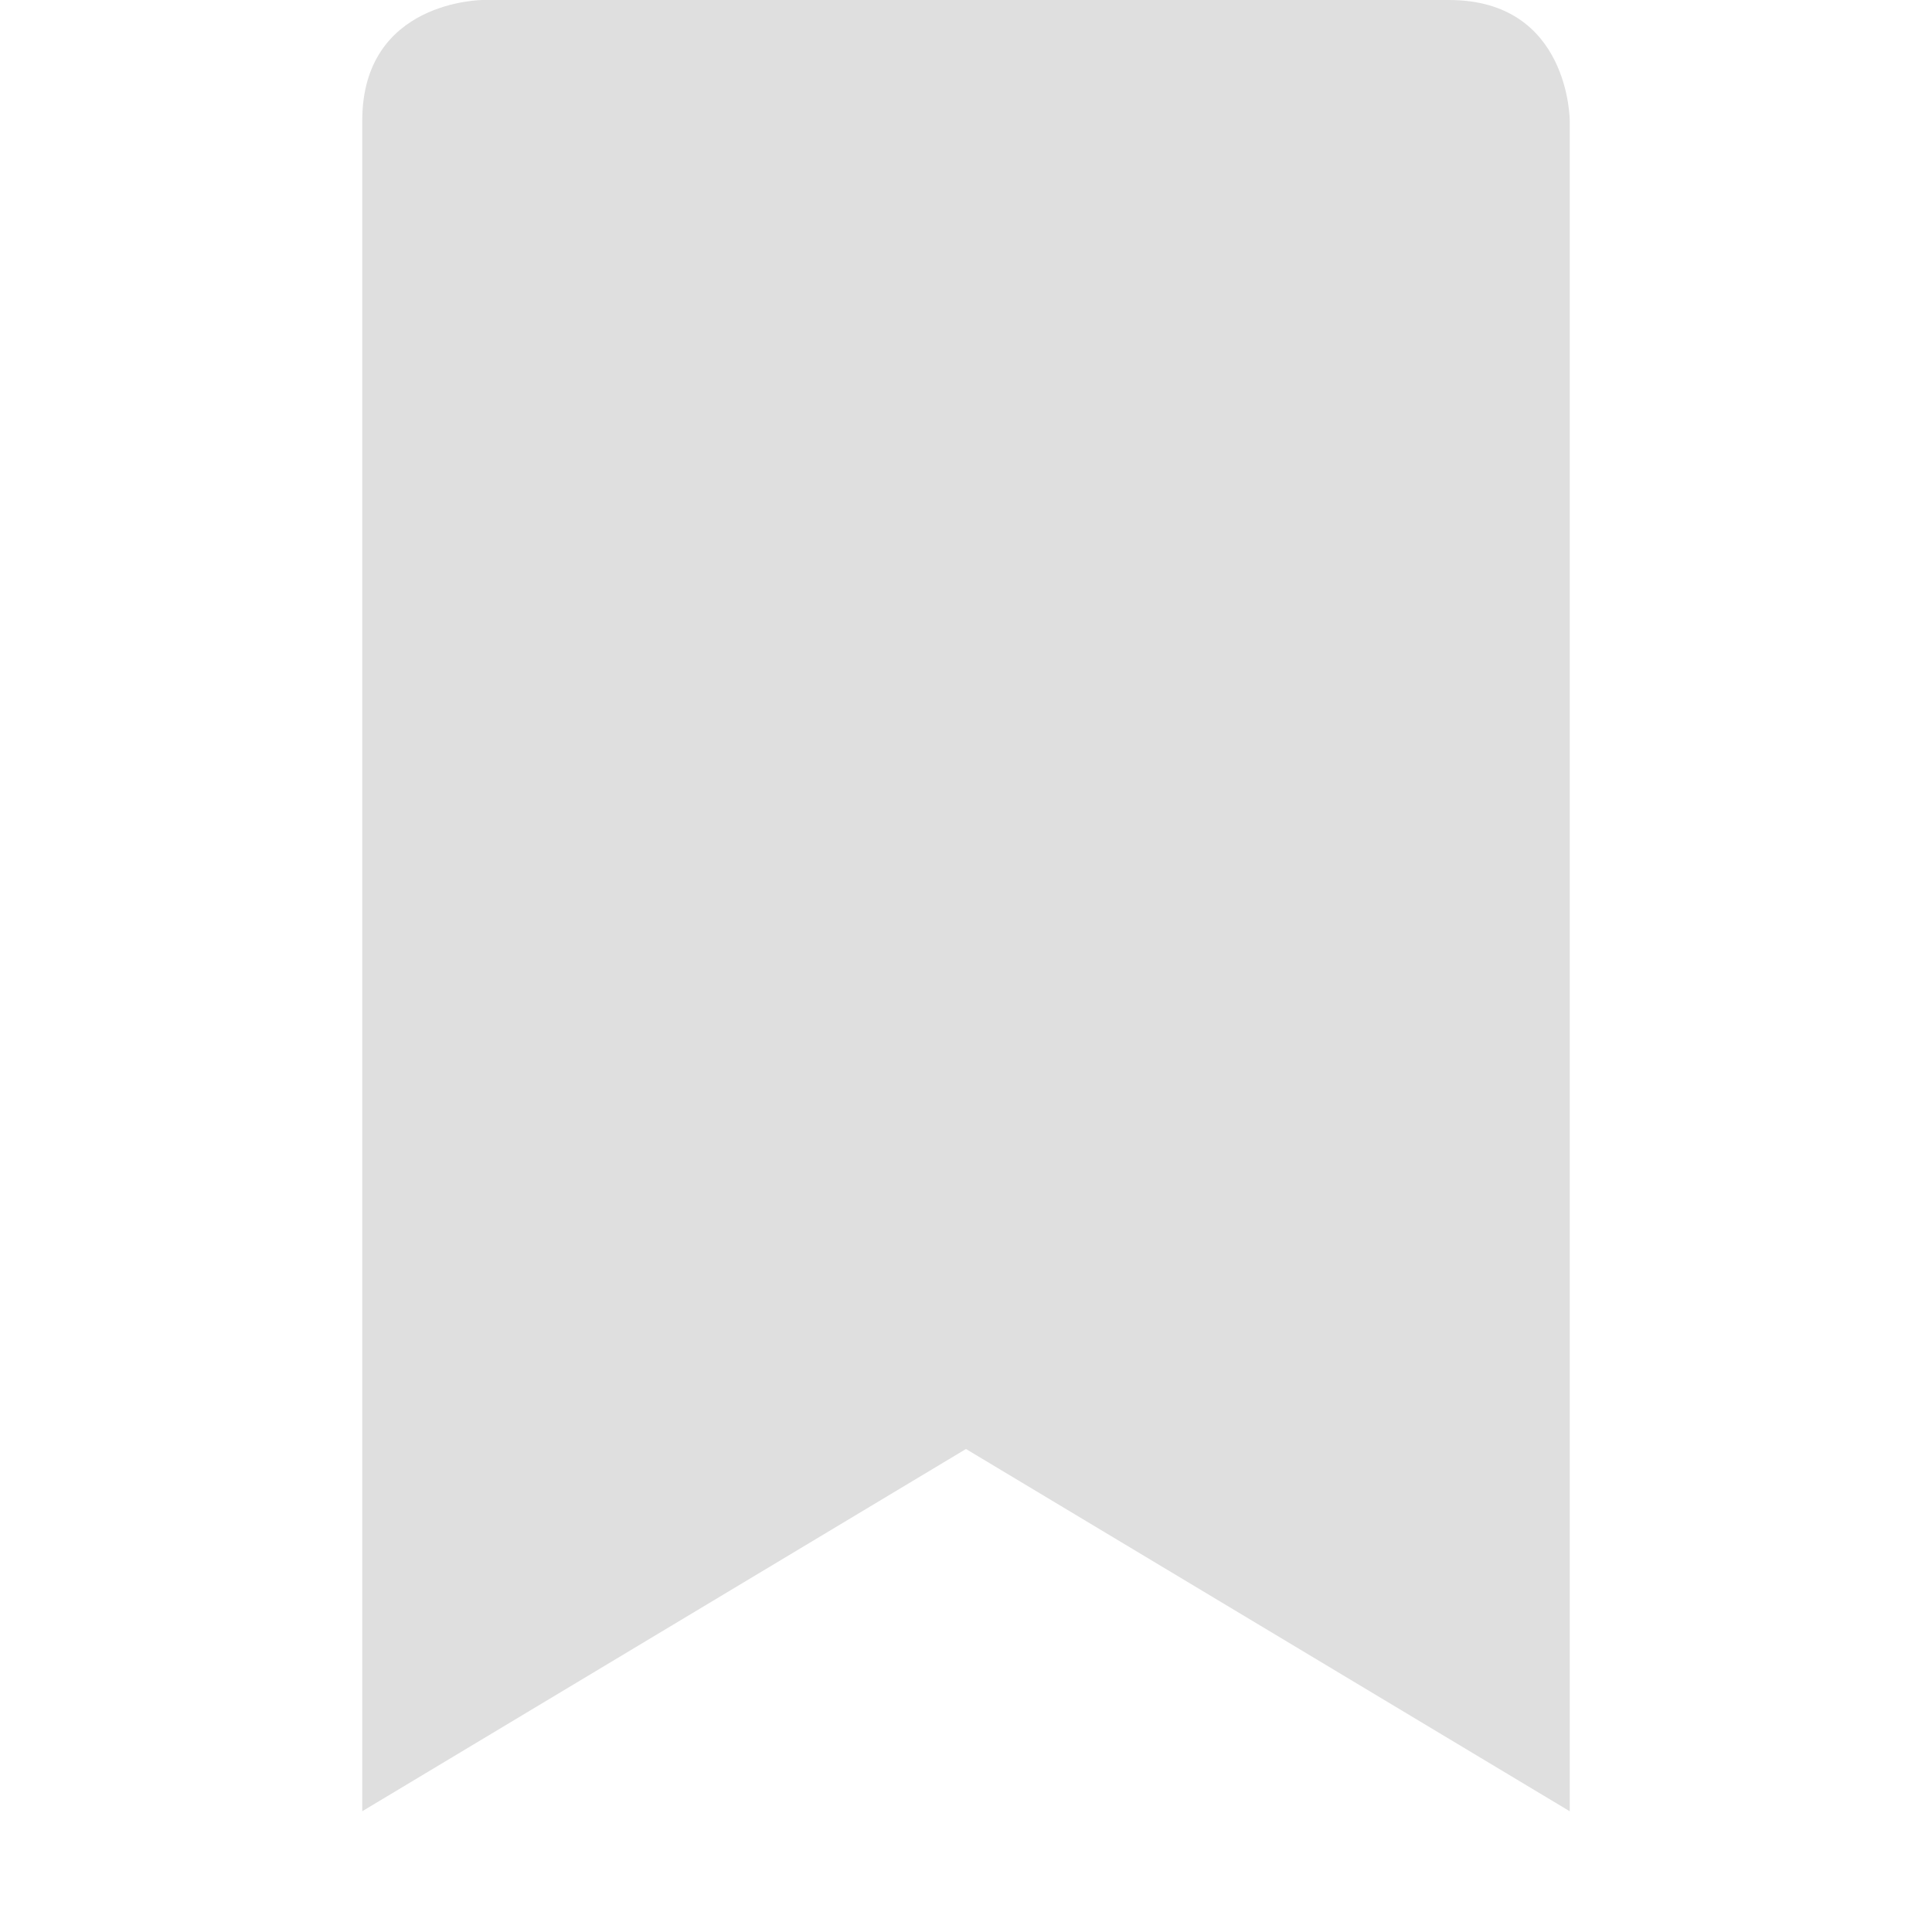
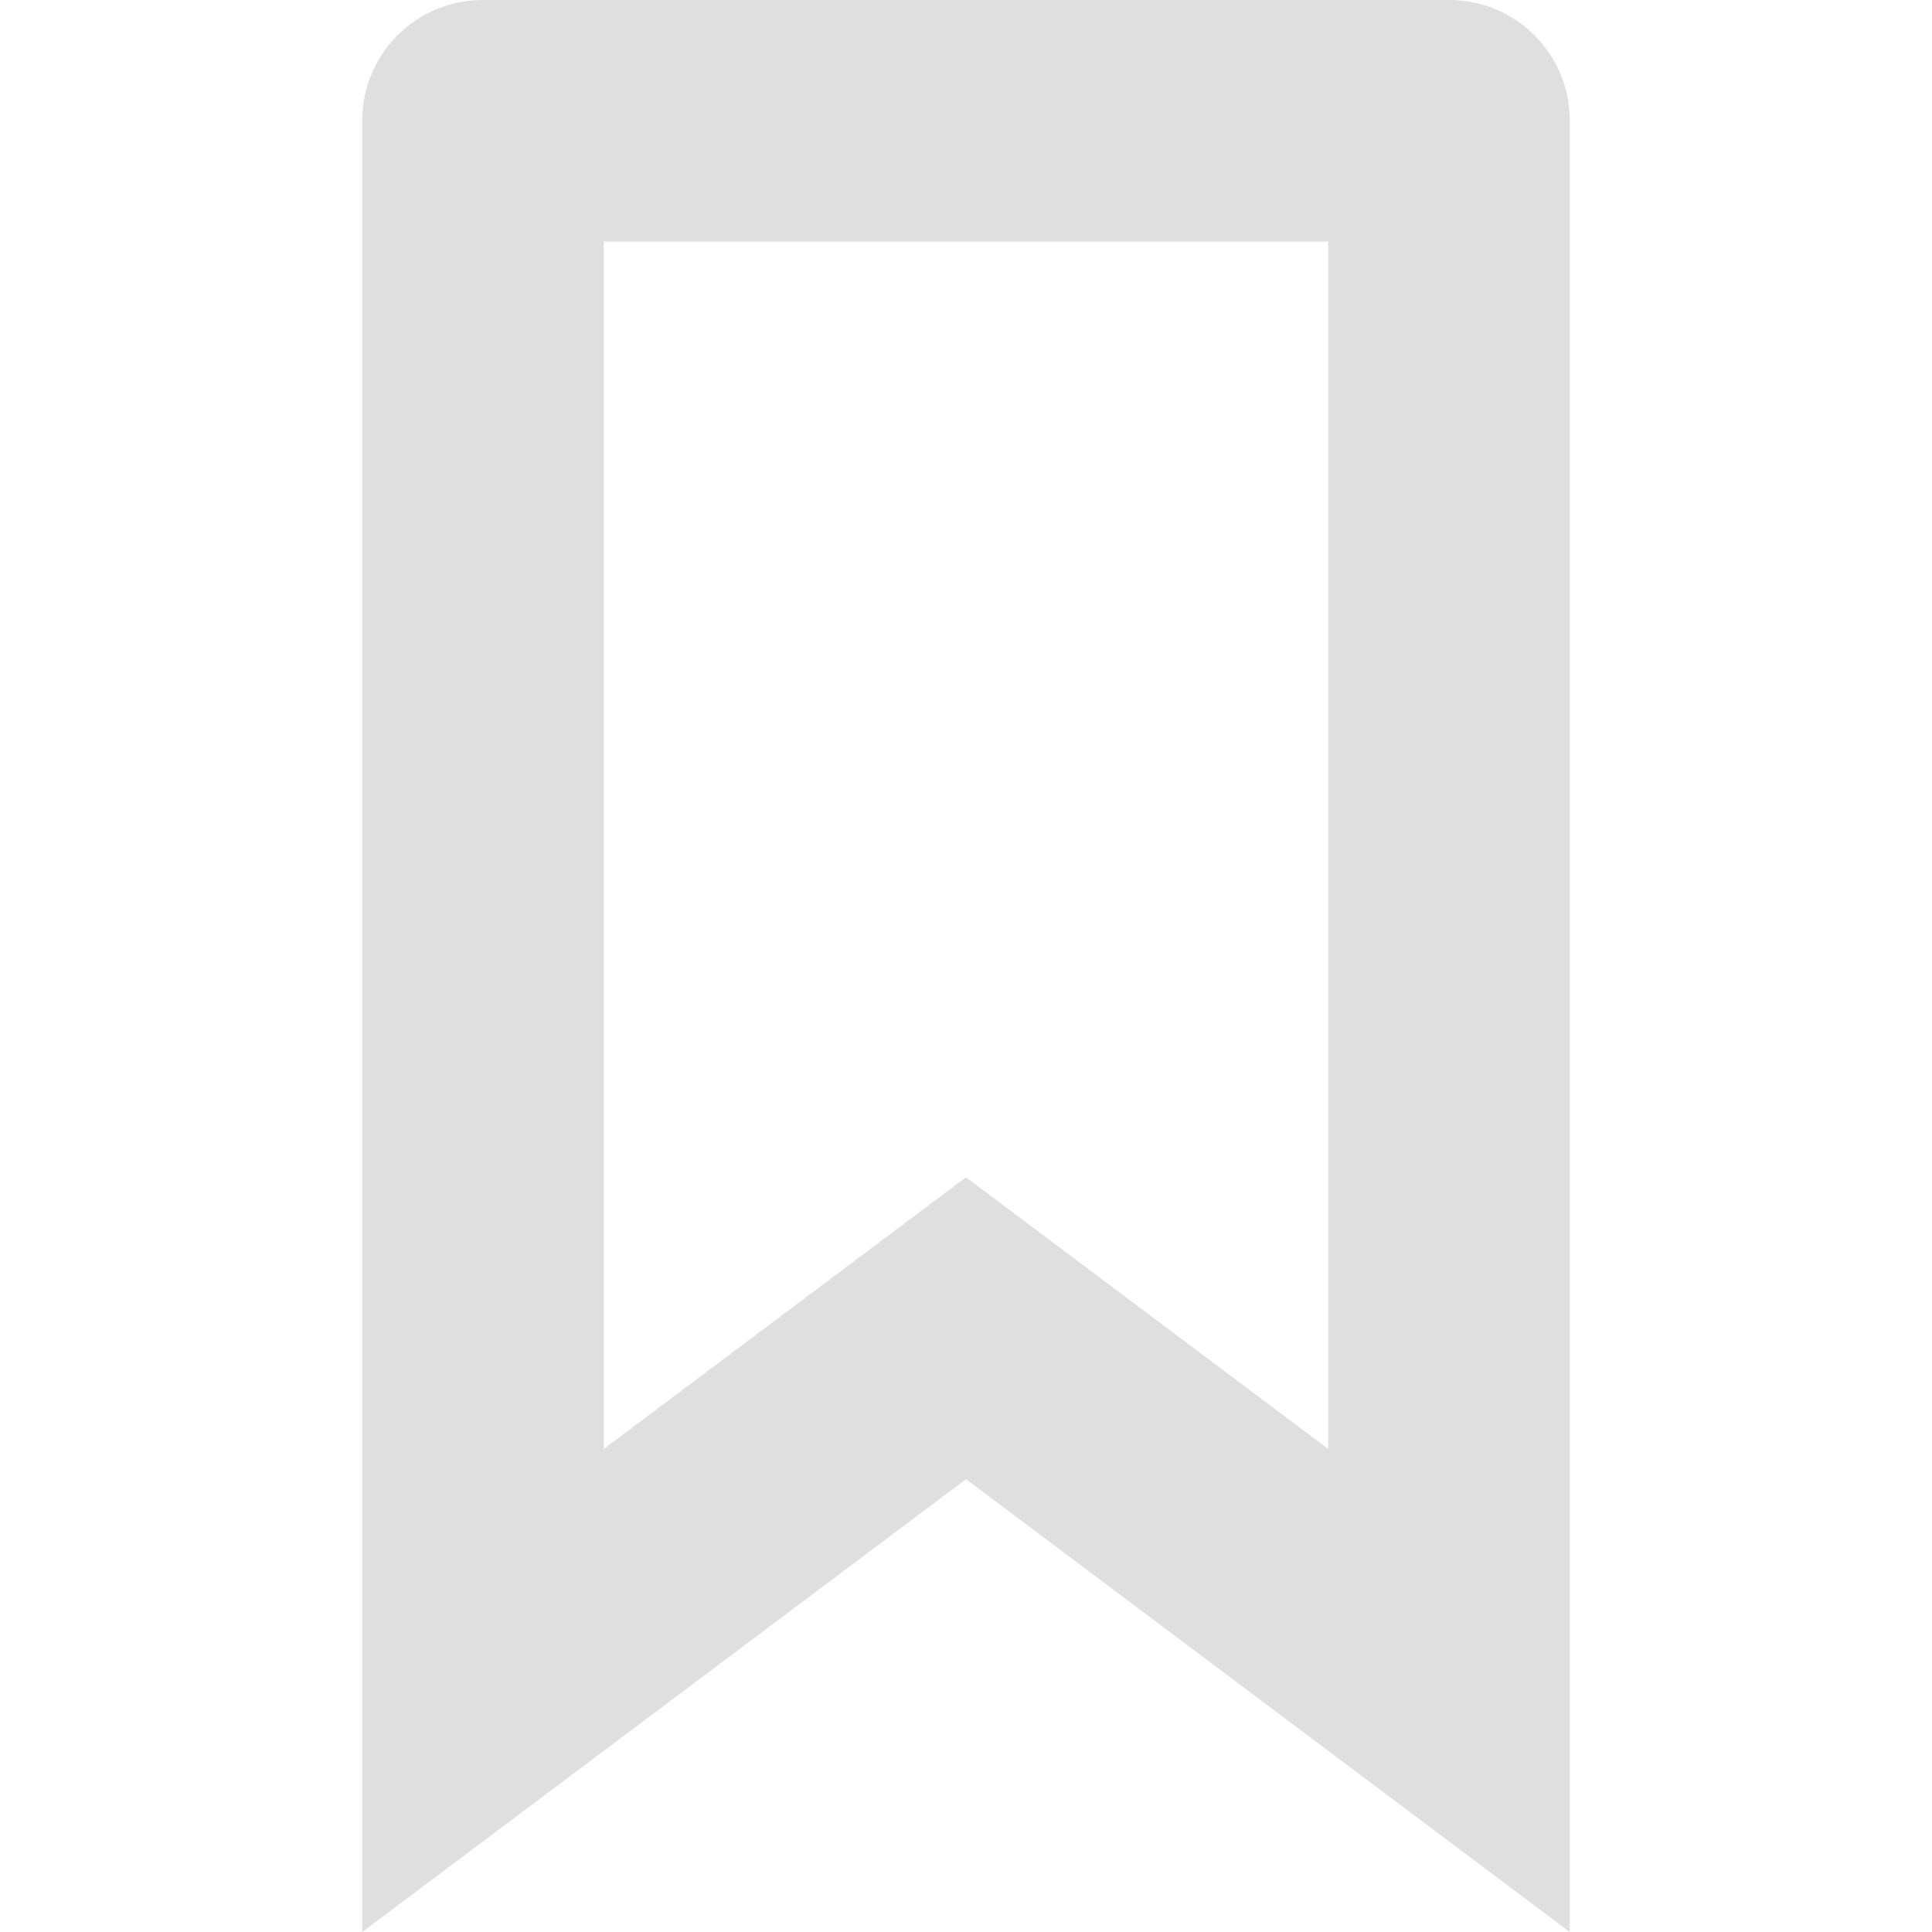
- <svg xmlns="http://www.w3.org/2000/svg" width="16" height="16" version="1.1" viewBox="0 0 16 16">
-   <defs>
+ <svg xmlns="http://www.w3.org/2000/svg" width="16" height="16" viewBox="0 0 16 16" version="1.1" id="svg5">
+   <defs id="defs2">
    <style id="current-color-scheme" type="text/css">
-    .ColorScheme-Text { color:#dfdfdf; } .ColorScheme-Highlight { color:#4285f4; } .ColorScheme-NeutralText { color:#ff9800; } .ColorScheme-PositiveText { color:#4caf50; } .ColorScheme-NegativeText { color:#f44336; }
-   </style>
+         .ColorScheme-Text { color:#dfdfdf; } .ColorScheme-Highlight { color:#4285f4; } .ColorScheme-NeutralText { color:#ff9800; } .ColorScheme-PositiveText { color:#4caf50; } .ColorScheme-NegativeText { color:#f44336; }
+      </style>
  </defs>
-   <path style="fill:currentColor" class="ColorScheme-Text" d="M 4,0 C 4,0 3,0 3,1 V 15 L 8,12 13,15 V 1 C 13,1 13,0 12,0 Z" />
+   <path d="M 4,0 C 3.446,0 3,0.446 3,1 V 16 L 8,12.25 13,16 V 1 C 13,0.446 12.554,0 12,0 Z m 1,2 h 6 V 12 L 8,9.75 5,12 Z" style="fill:currentColor;fill-opacity:1;stroke-linecap:square" class="ColorScheme-Text" id="path345" />
</svg>
